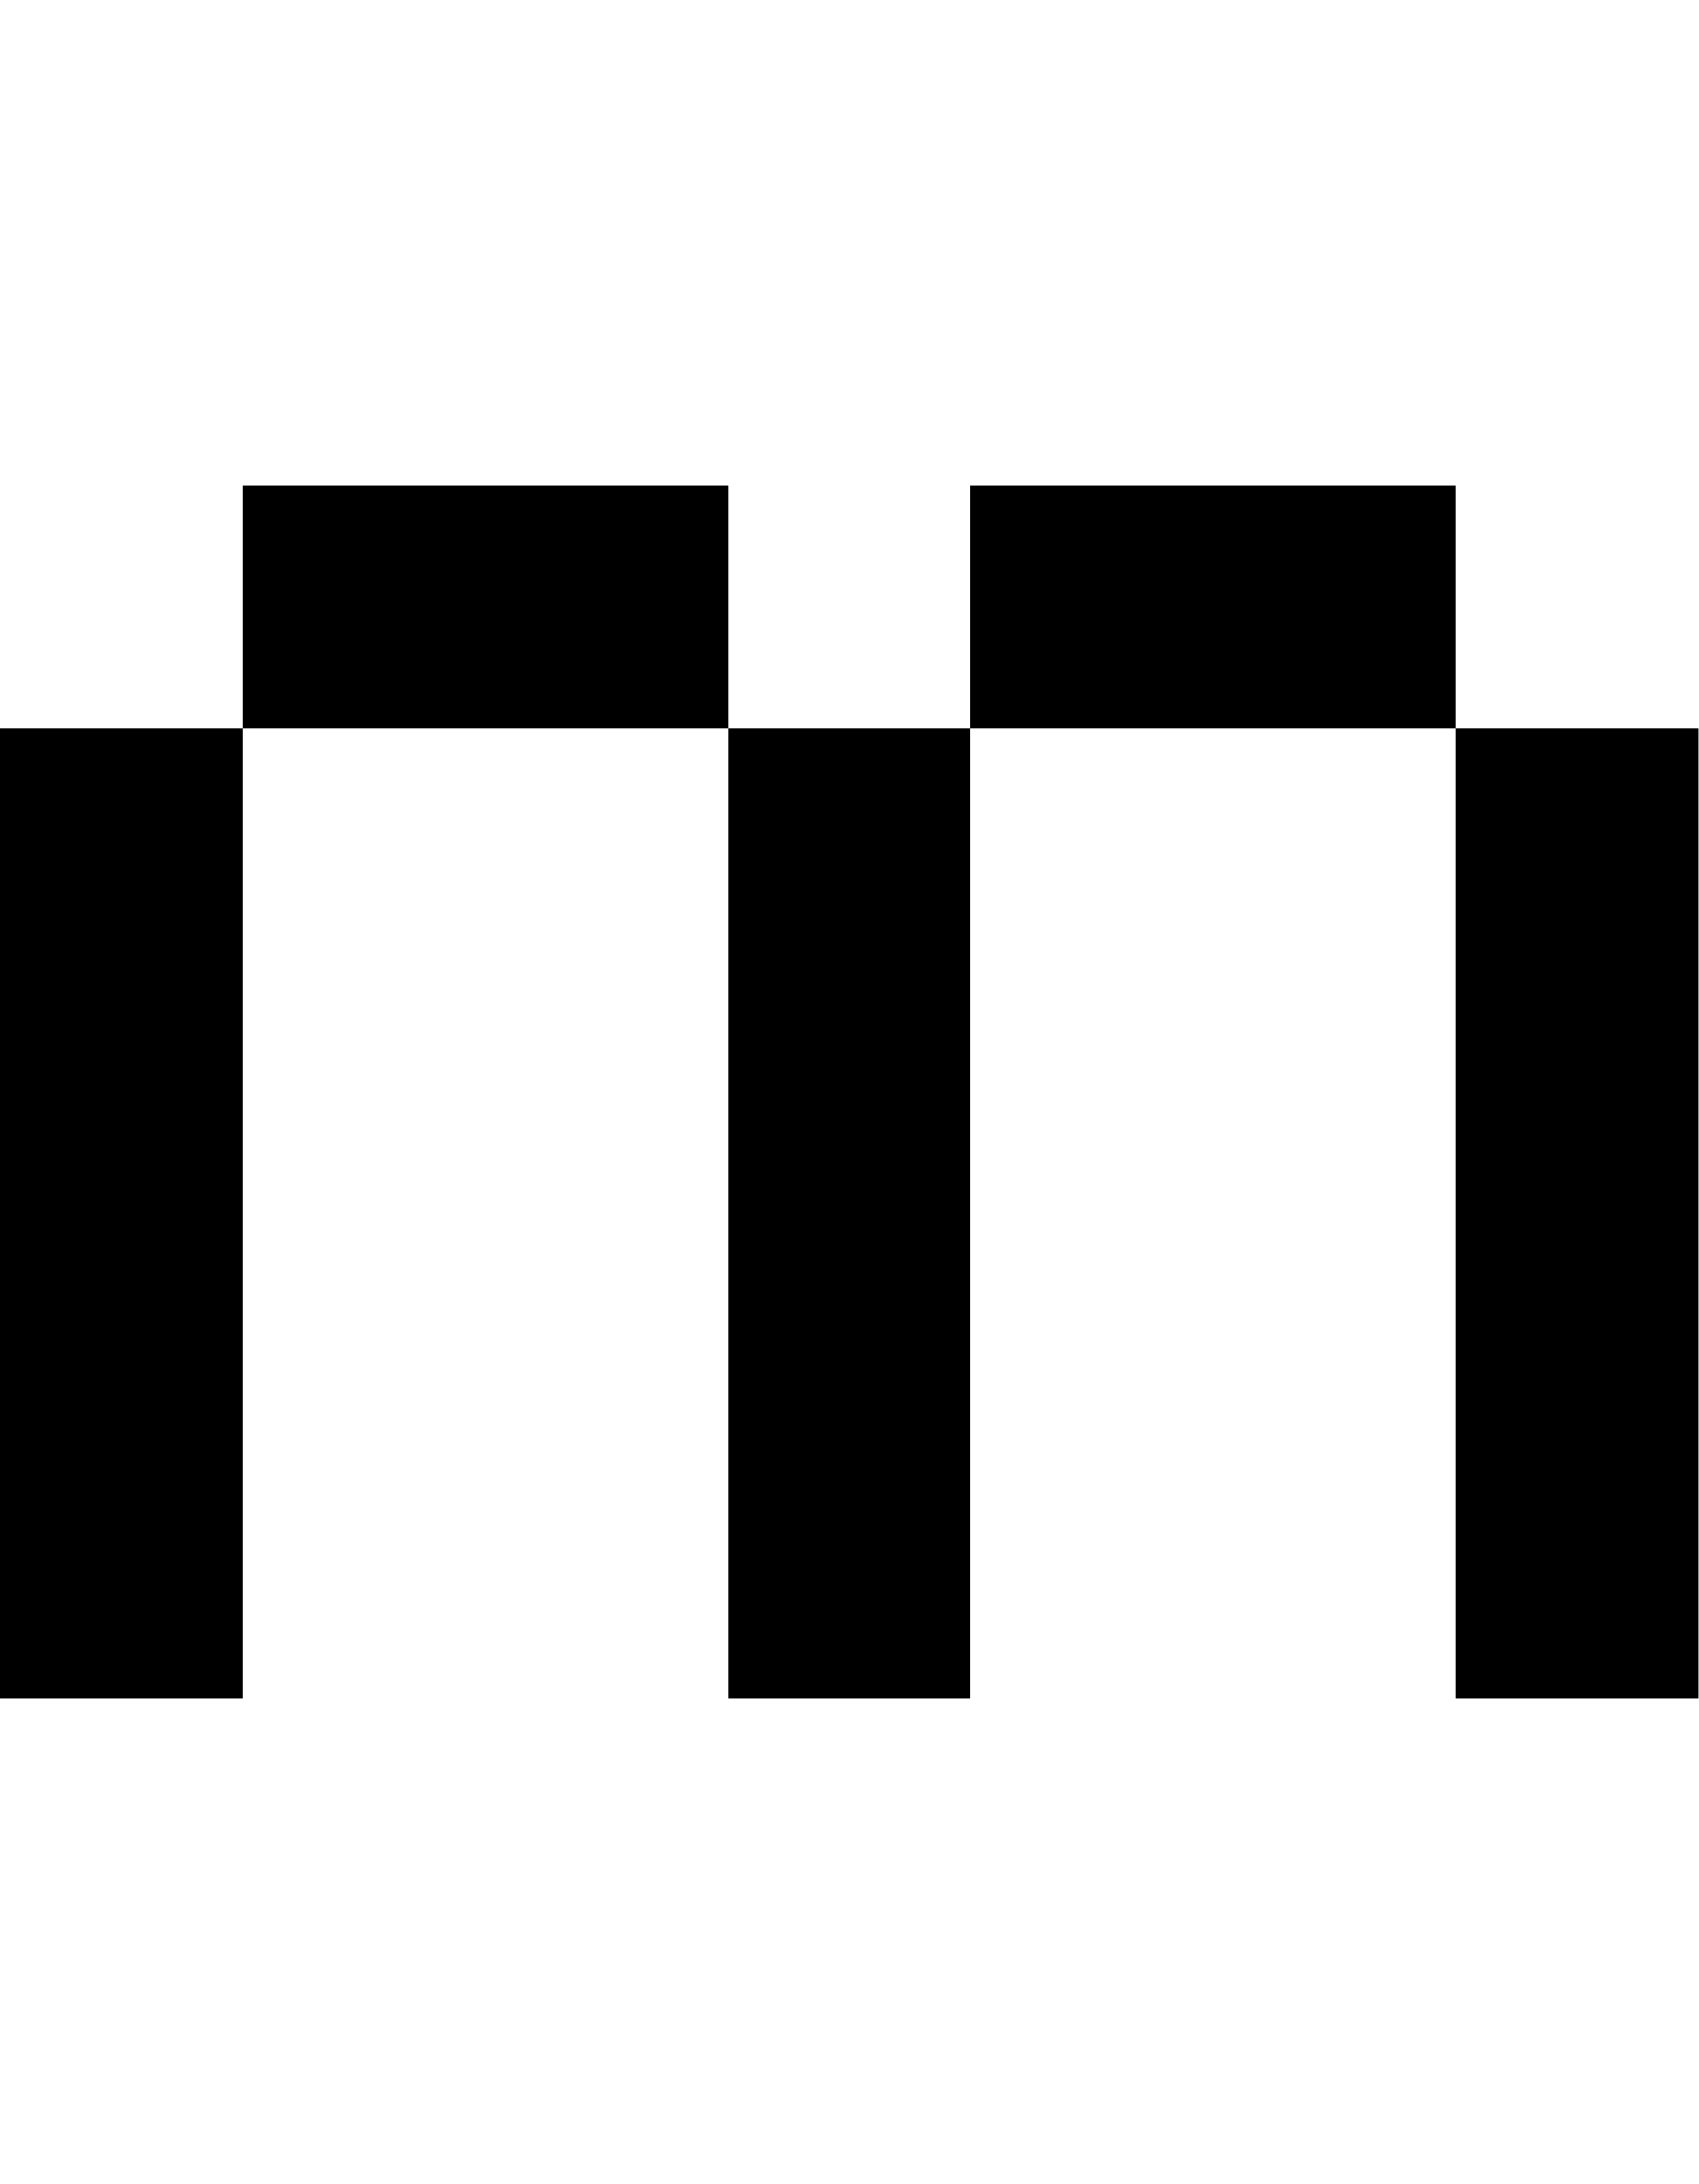
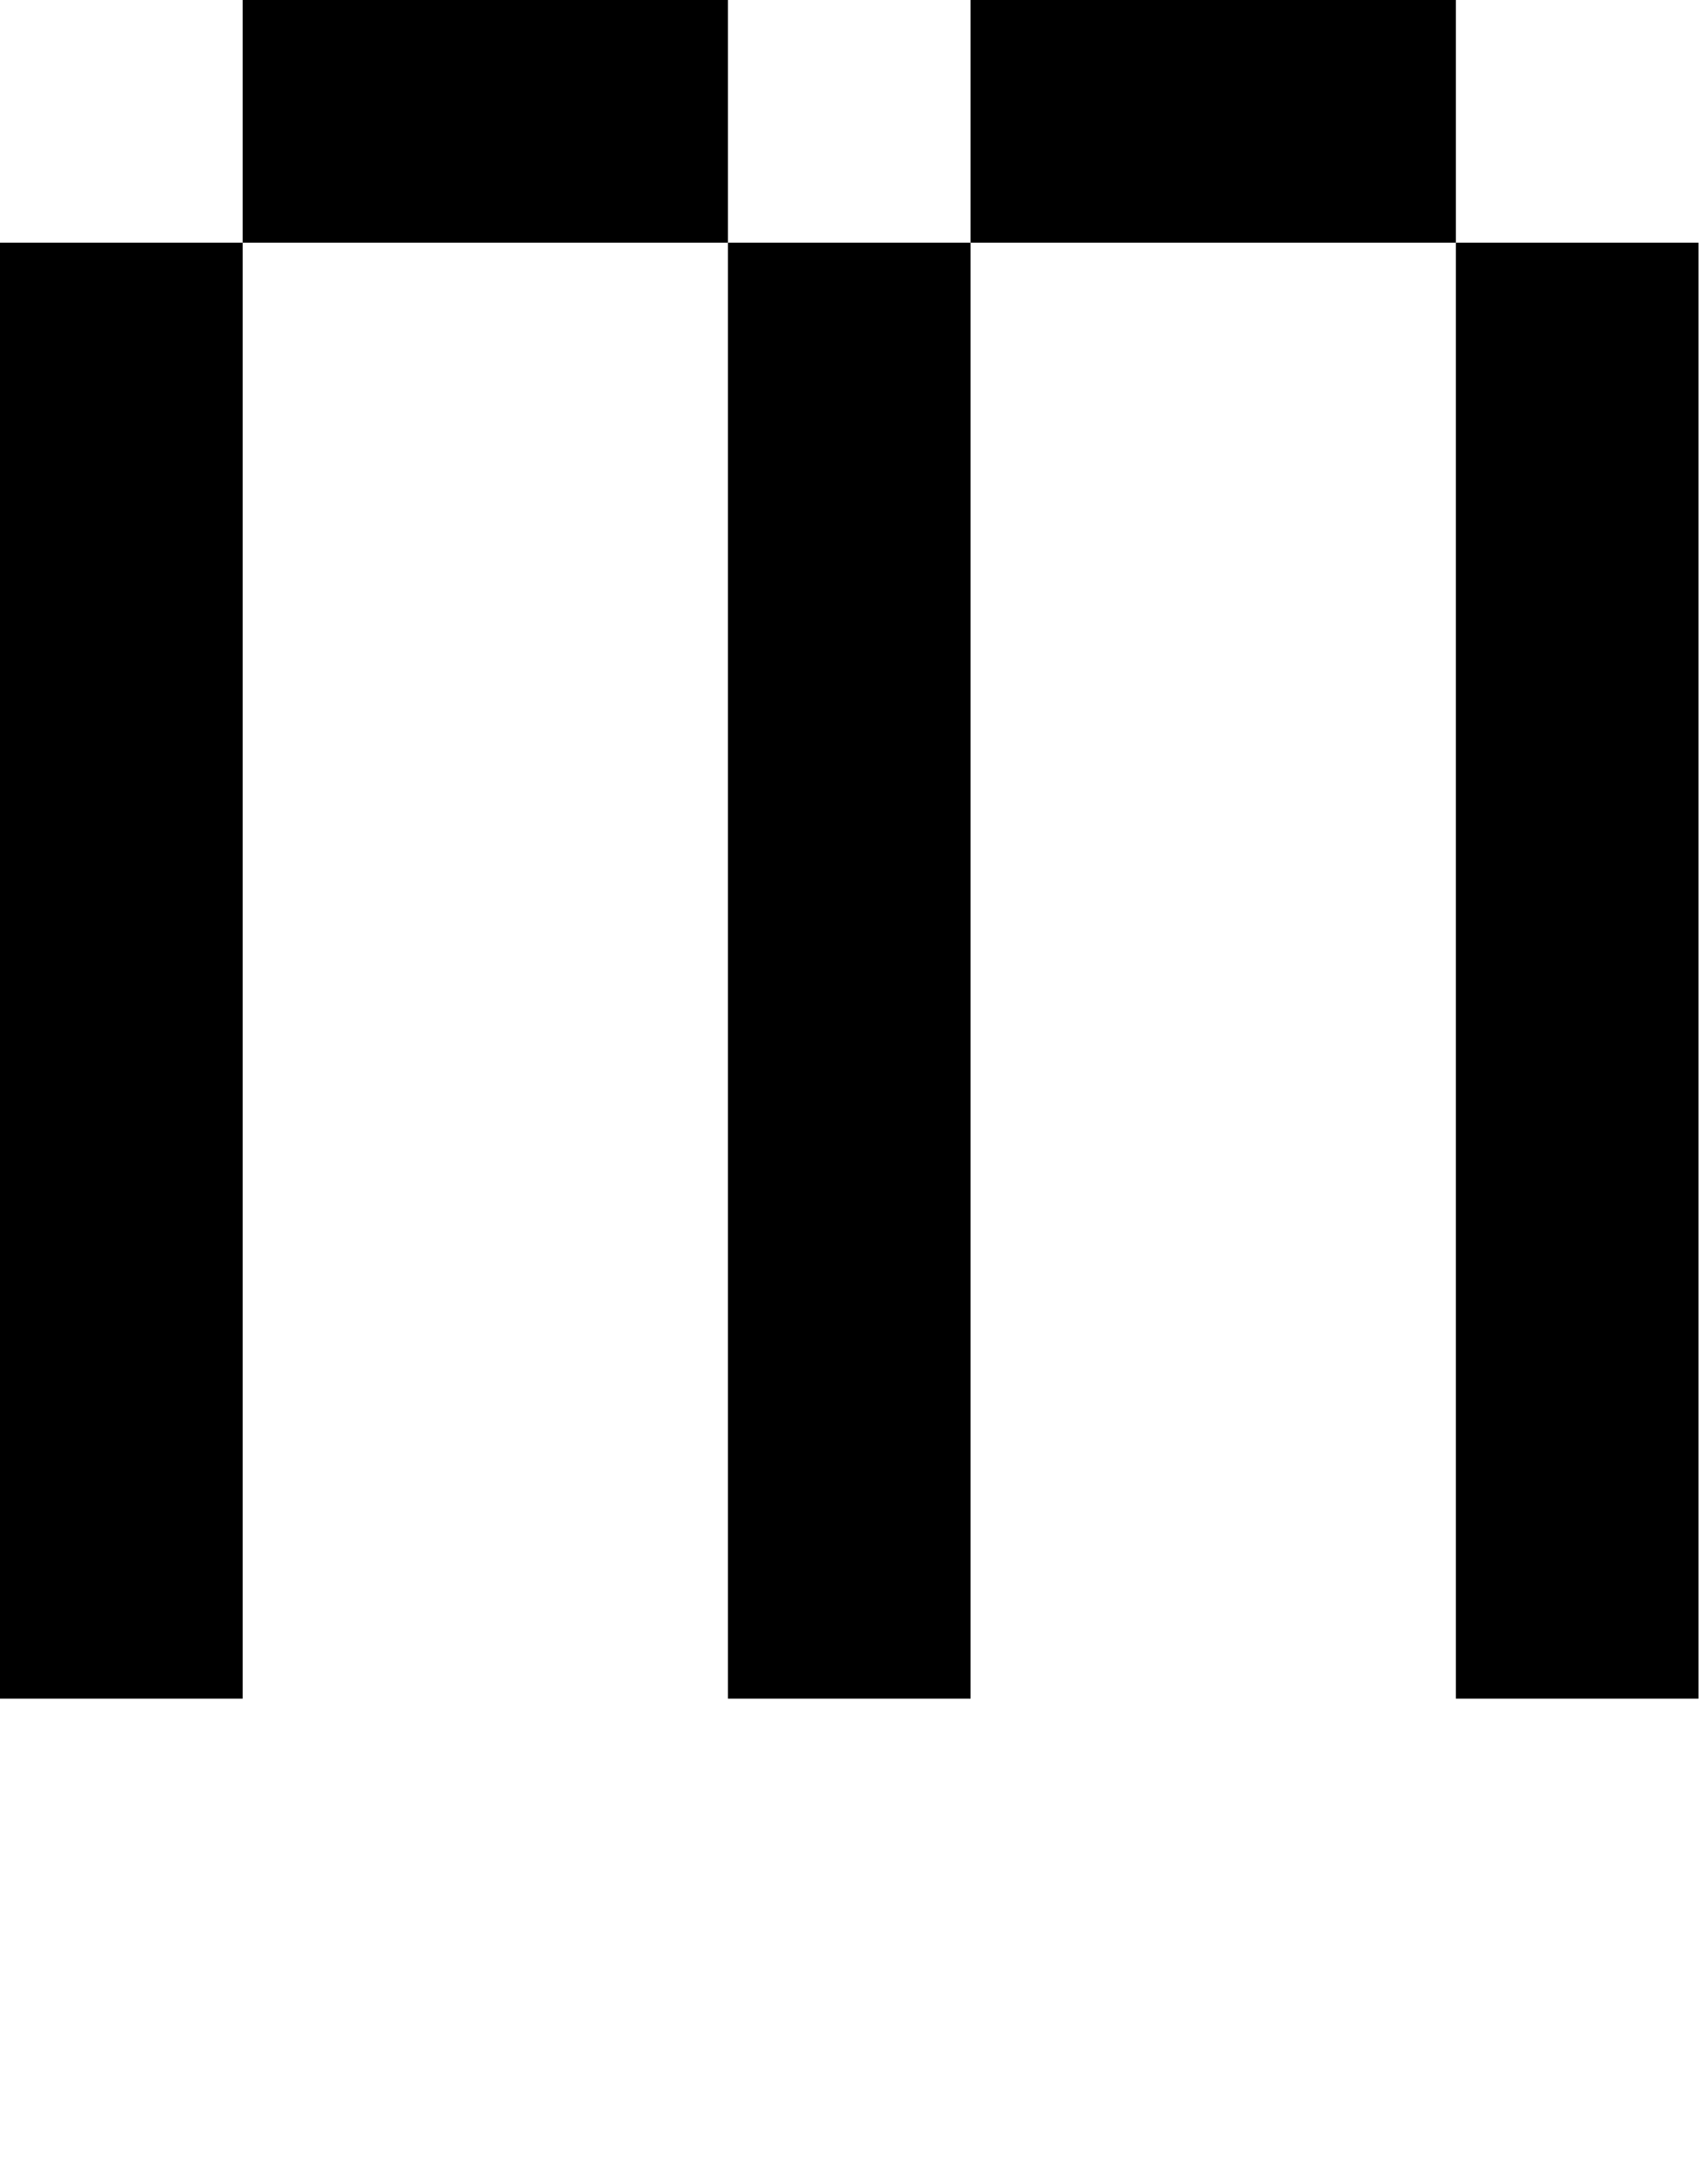
<svg xmlns="http://www.w3.org/2000/svg" viewBox="0,0,7,9">
-   <path d="       M1,3       L1,2       L3,2       L3,3       L4,3       L4,2       L6,2       L6,3       L7,3       L7,7       L6,7       L6,3       L4,3       L4,7       L3,7       L3,3       Z       L1,7       L0,7       L0,3       Z" />
+   <path d="       M1,1       L1,0       L3,0       L3,1       L4,1       L4,0       L6,0       L6,1       L7,1       L7,7       L6,7       L6,1       L4,1       L4,7       L3,7       L3,1       Z       L1,7       L0,7       L0,1       Z" />
</svg>
